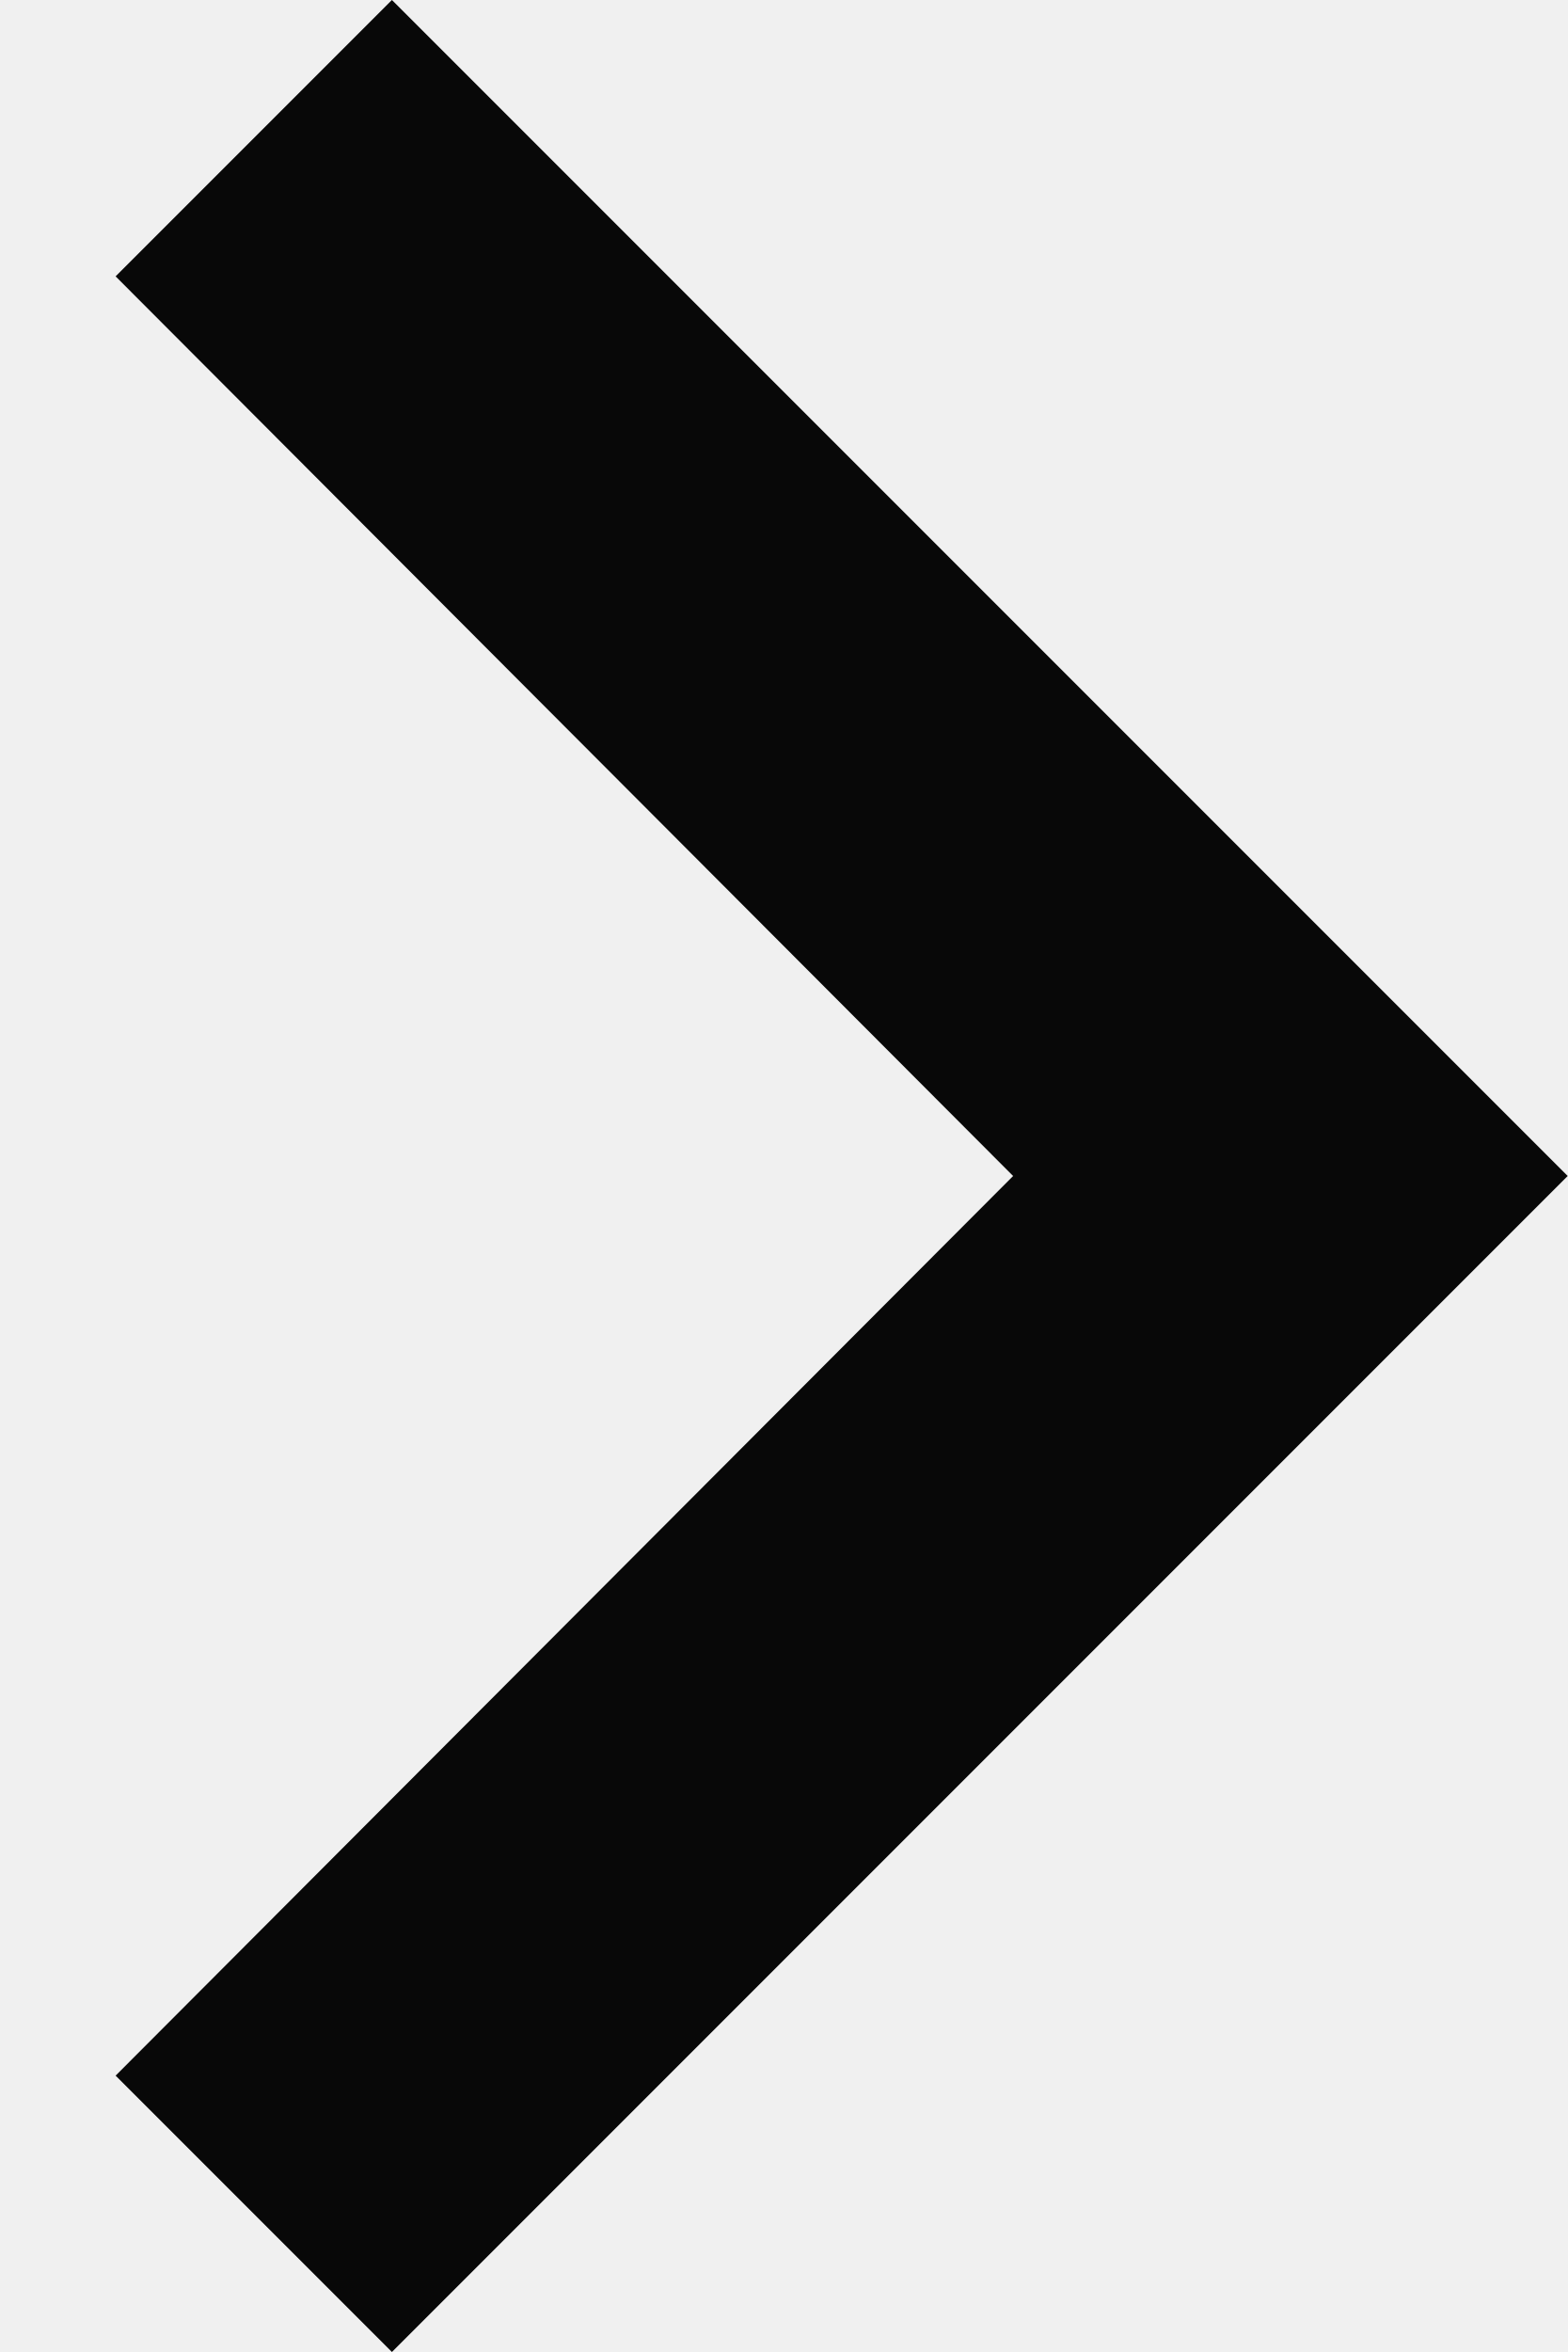
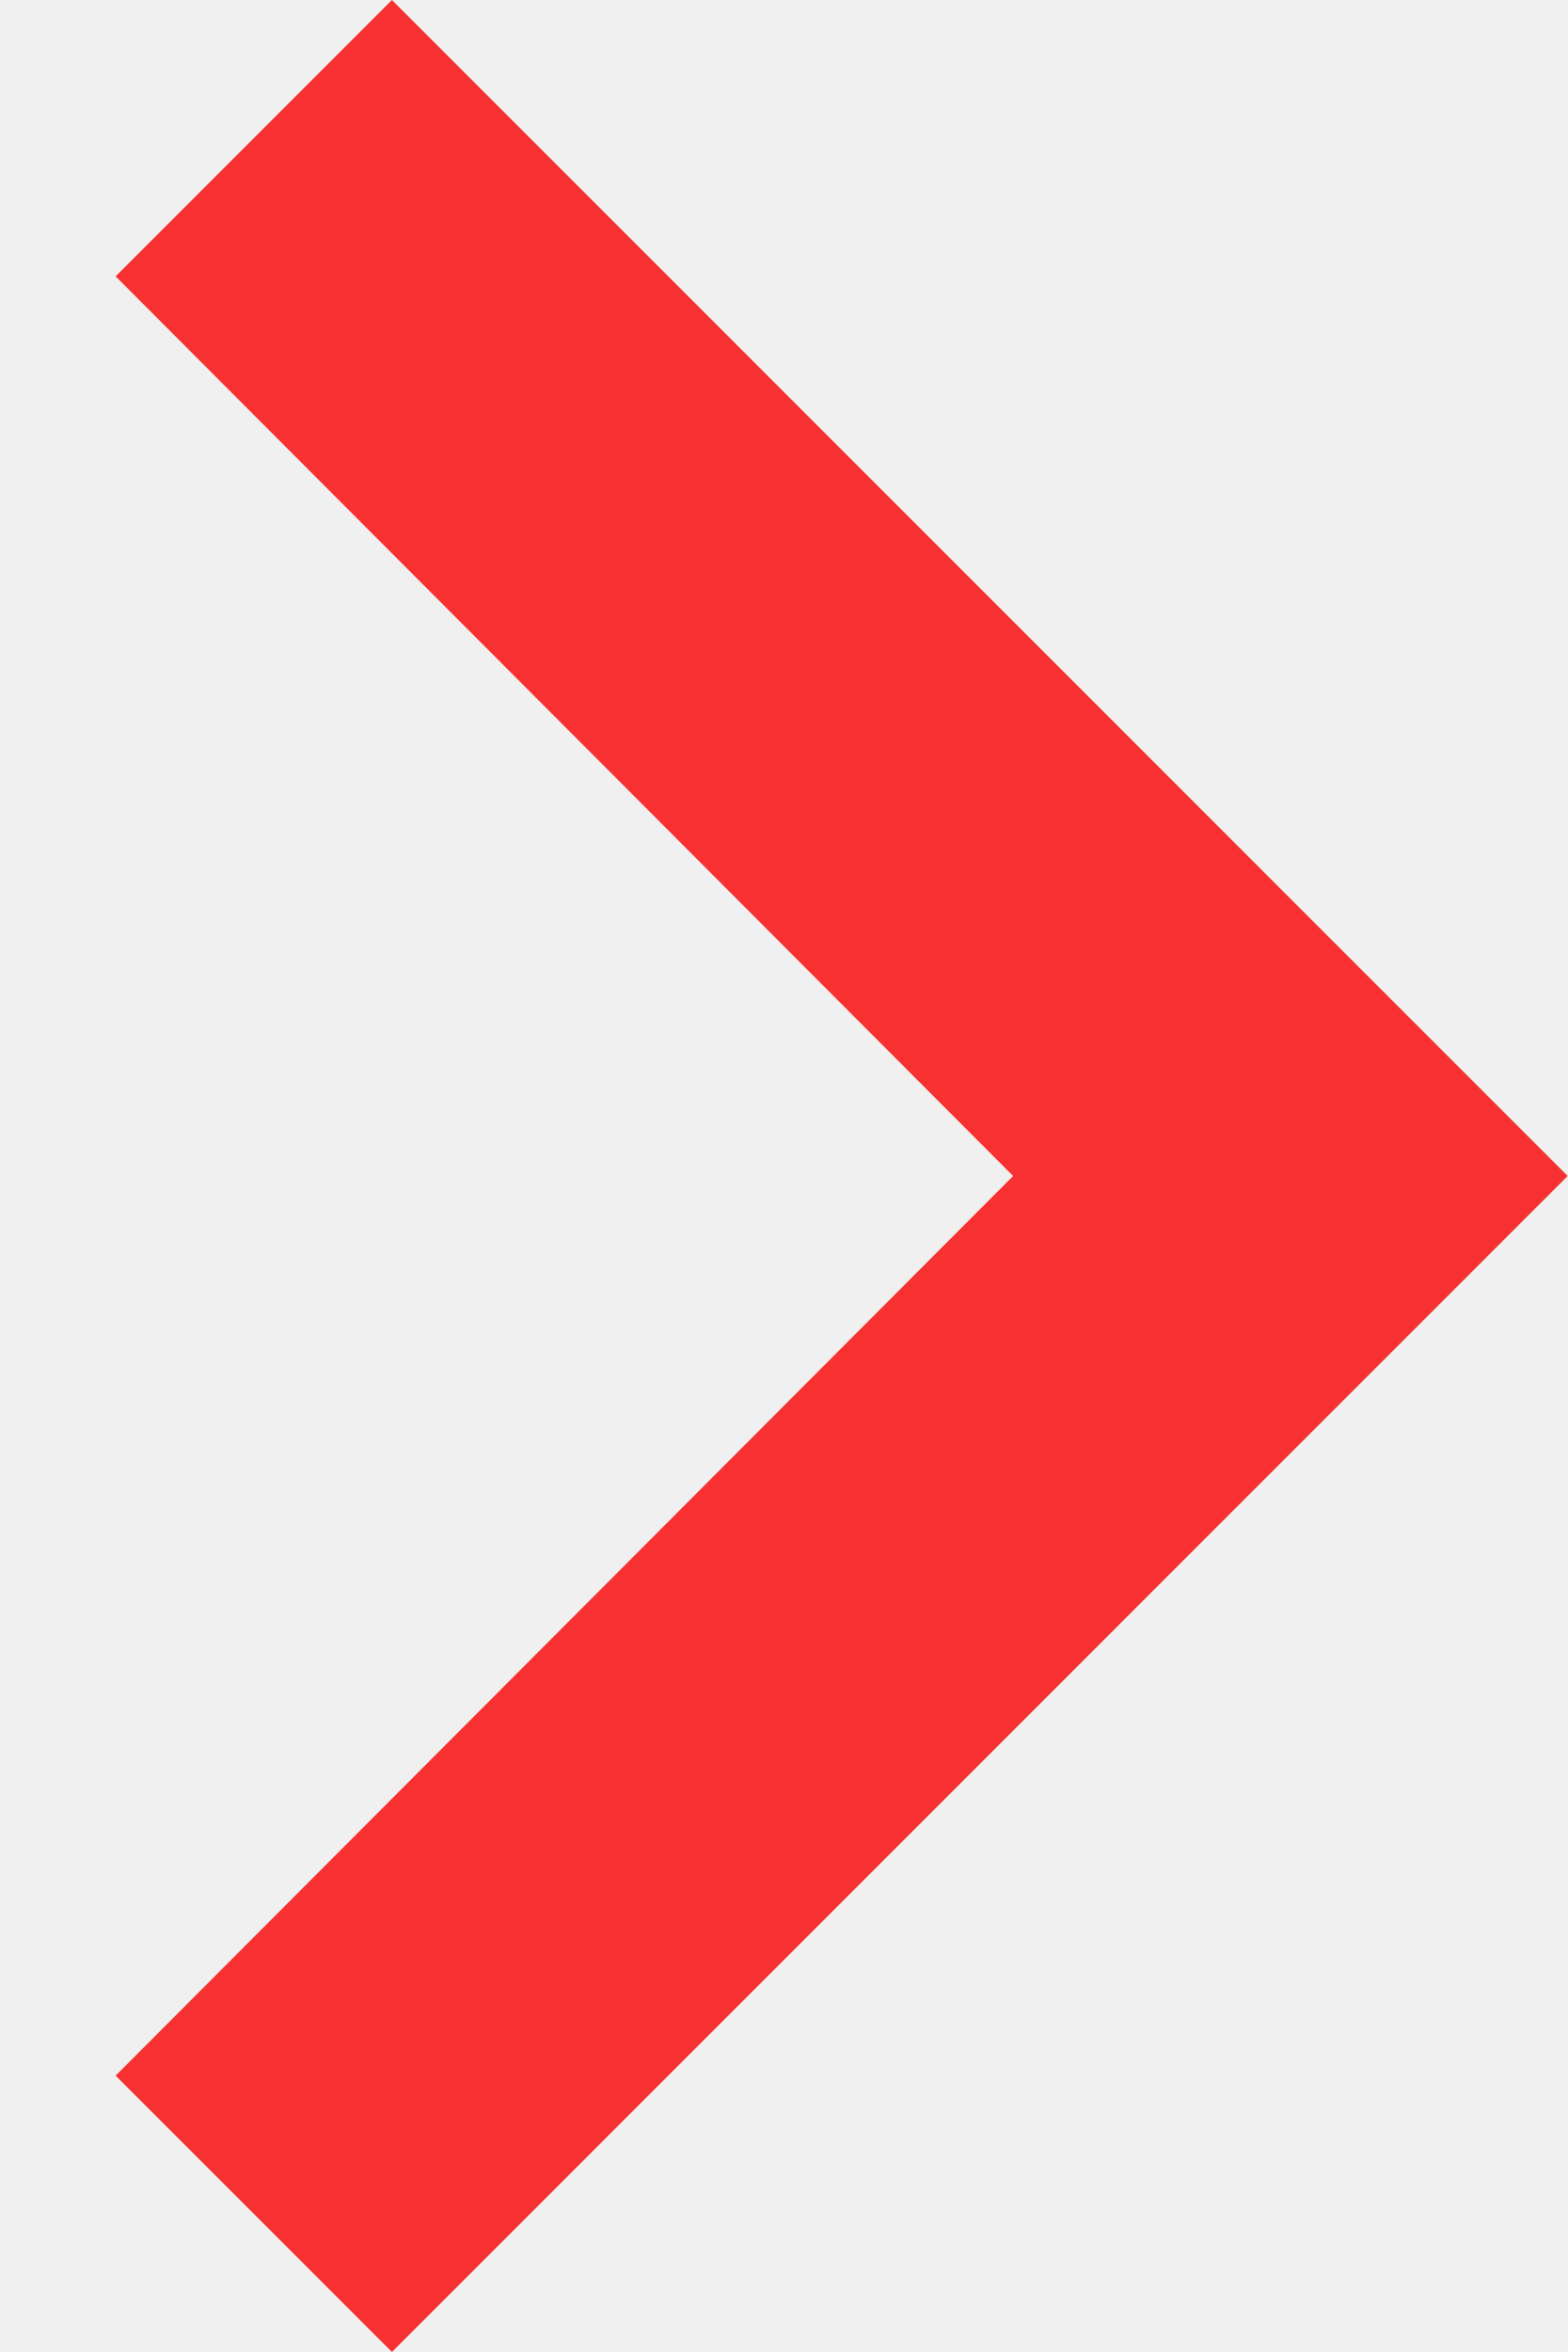
<svg xmlns="http://www.w3.org/2000/svg" xmlns:xlink="http://www.w3.org/1999/xlink" width="8" height="12" viewBox="0 0 8 12">
  <defs>
    <polygon id="right-arrow-a" points="2 0 .59 1.41 5.17 6 .59 10.59 2 12 8 6" />
  </defs>
  <g fill="none" fill-rule="evenodd" transform="translate(-8 -6)">
    <polygon points="0 0 24 0 24 24 0 24" />
    <g transform="translate(8 6)">
      <mask id="right-arrow-b" fill="#fff">
        <use xlink:href="#right-arrow-a" />
      </mask>
-       <rect width="24" height="24" x="-8" y="-6" fill="#080808" mask="url(#right-arrow-b)" />
+       <rect width="24" height="24" x="-8" y="-6" fill="#f73131" mask="url(#right-arrow-b)" />
    </g>
  </g>
</svg>
